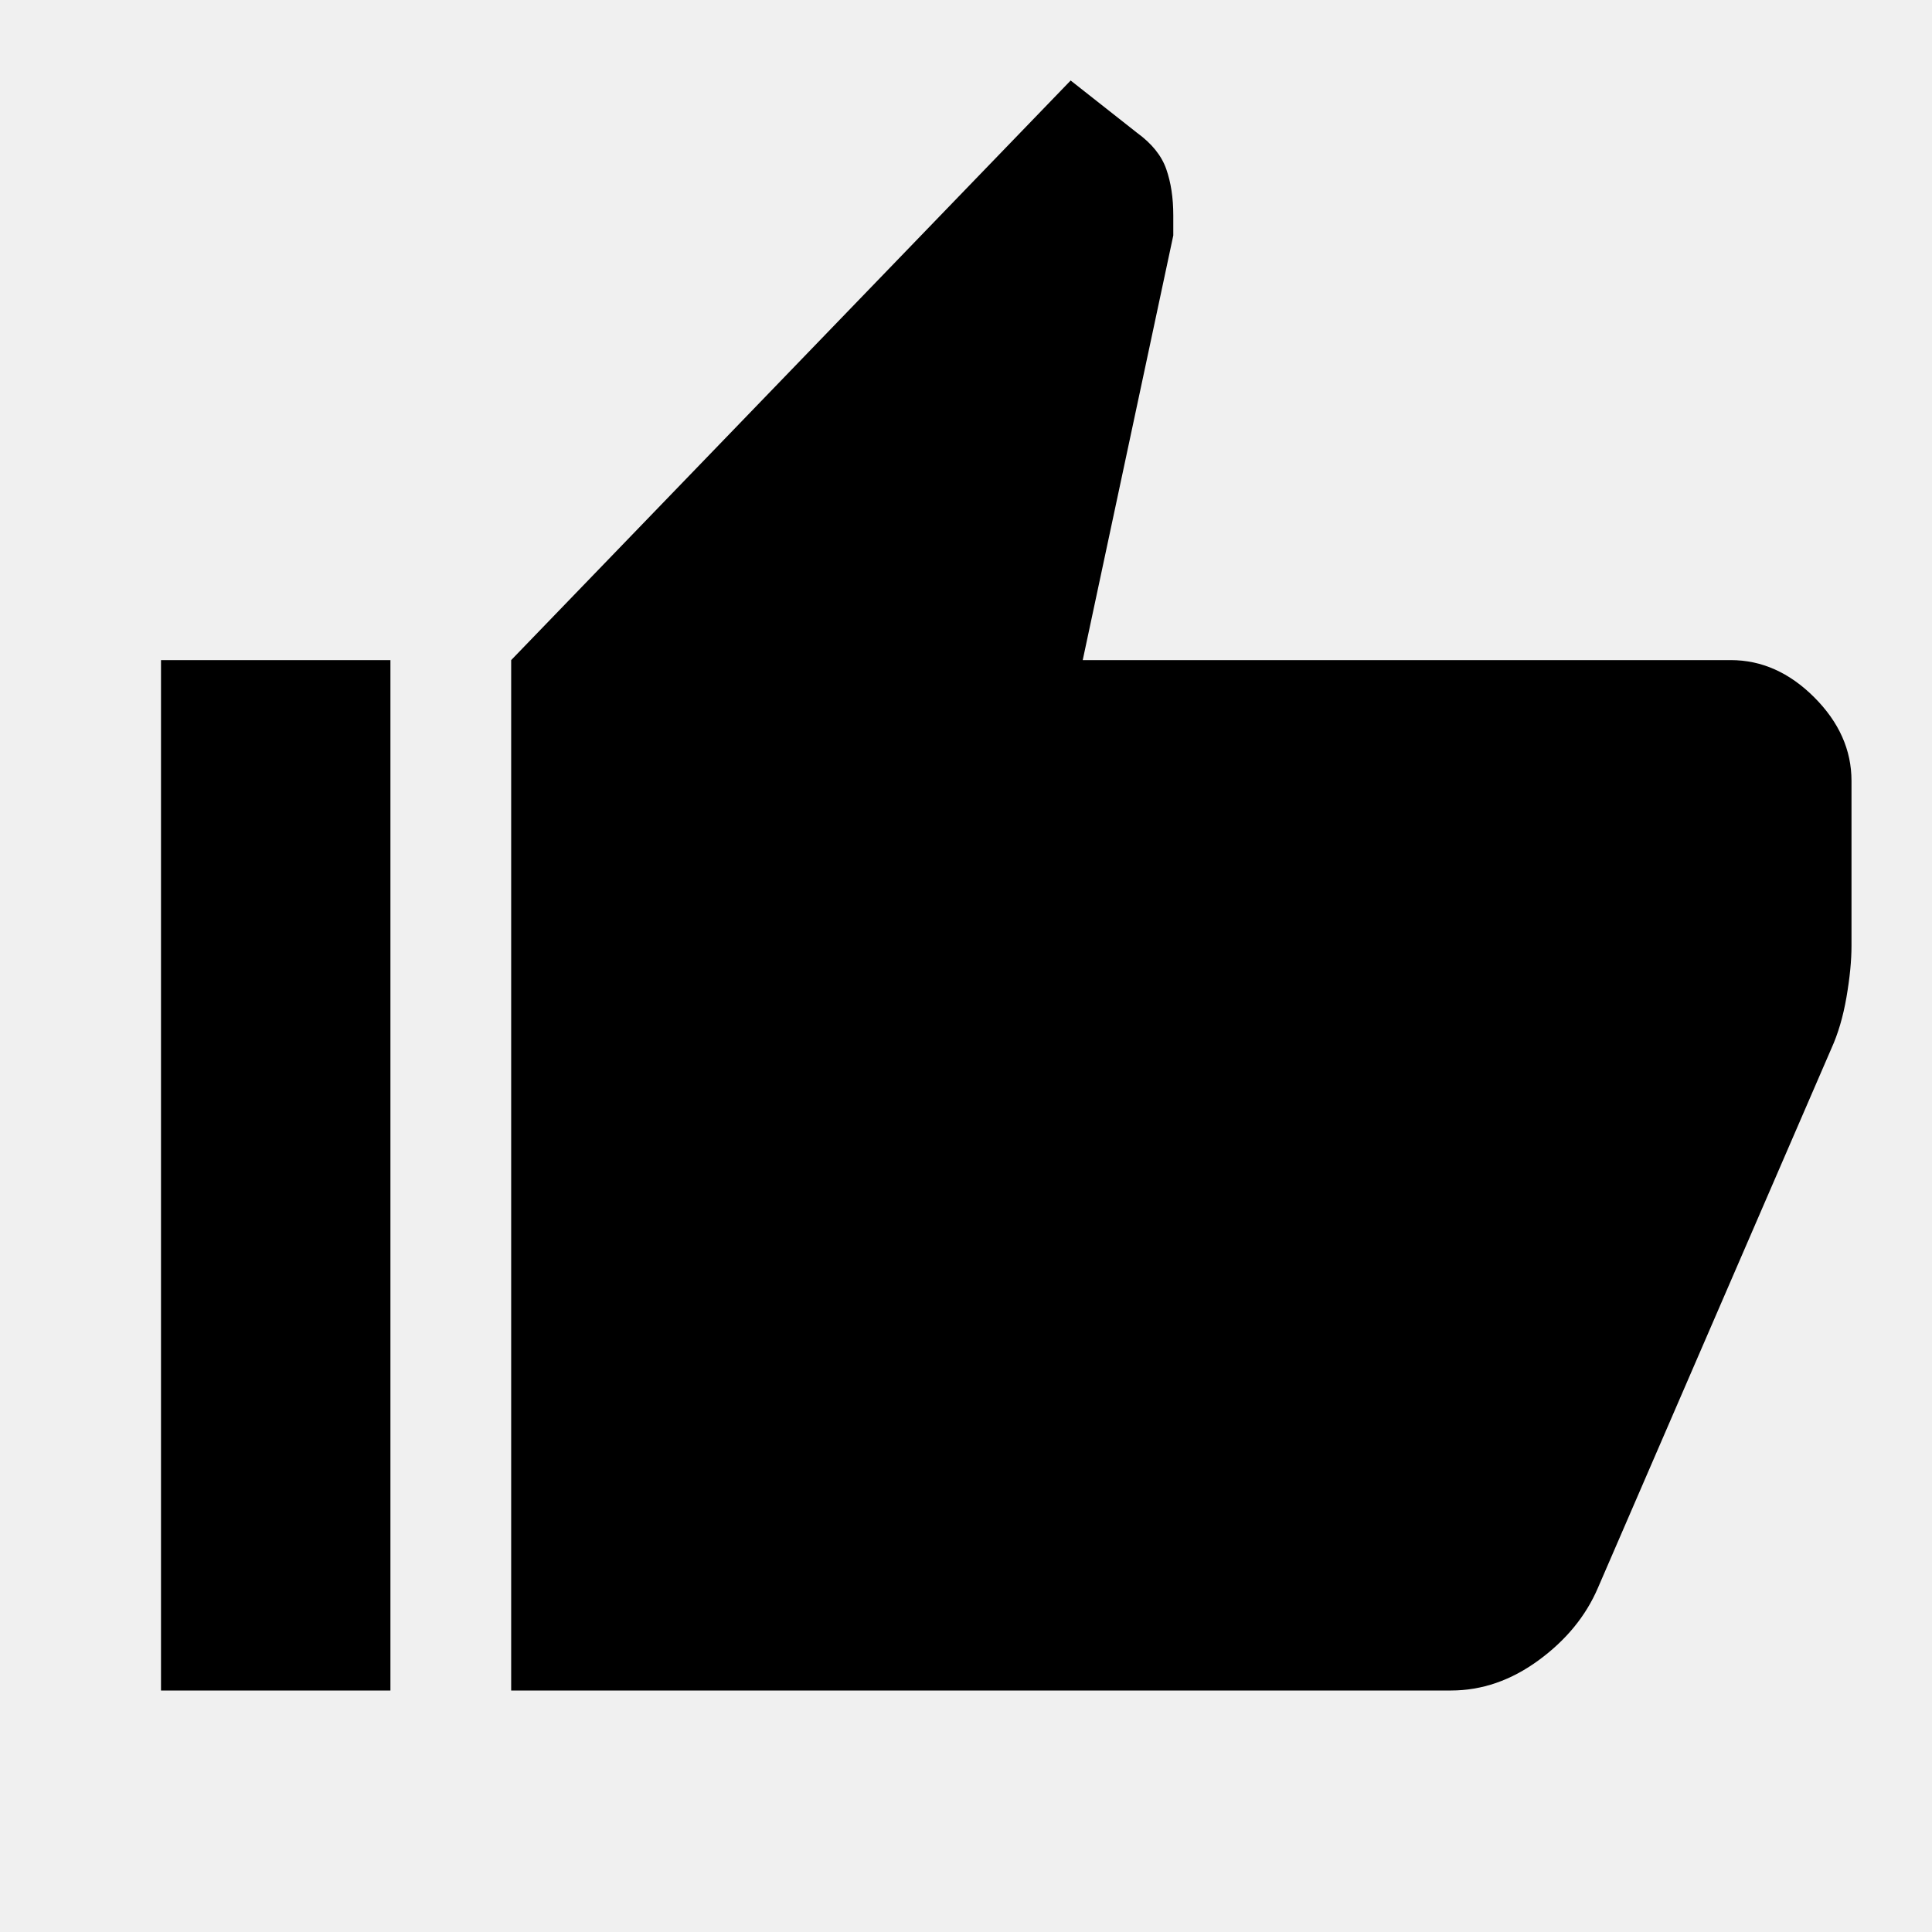
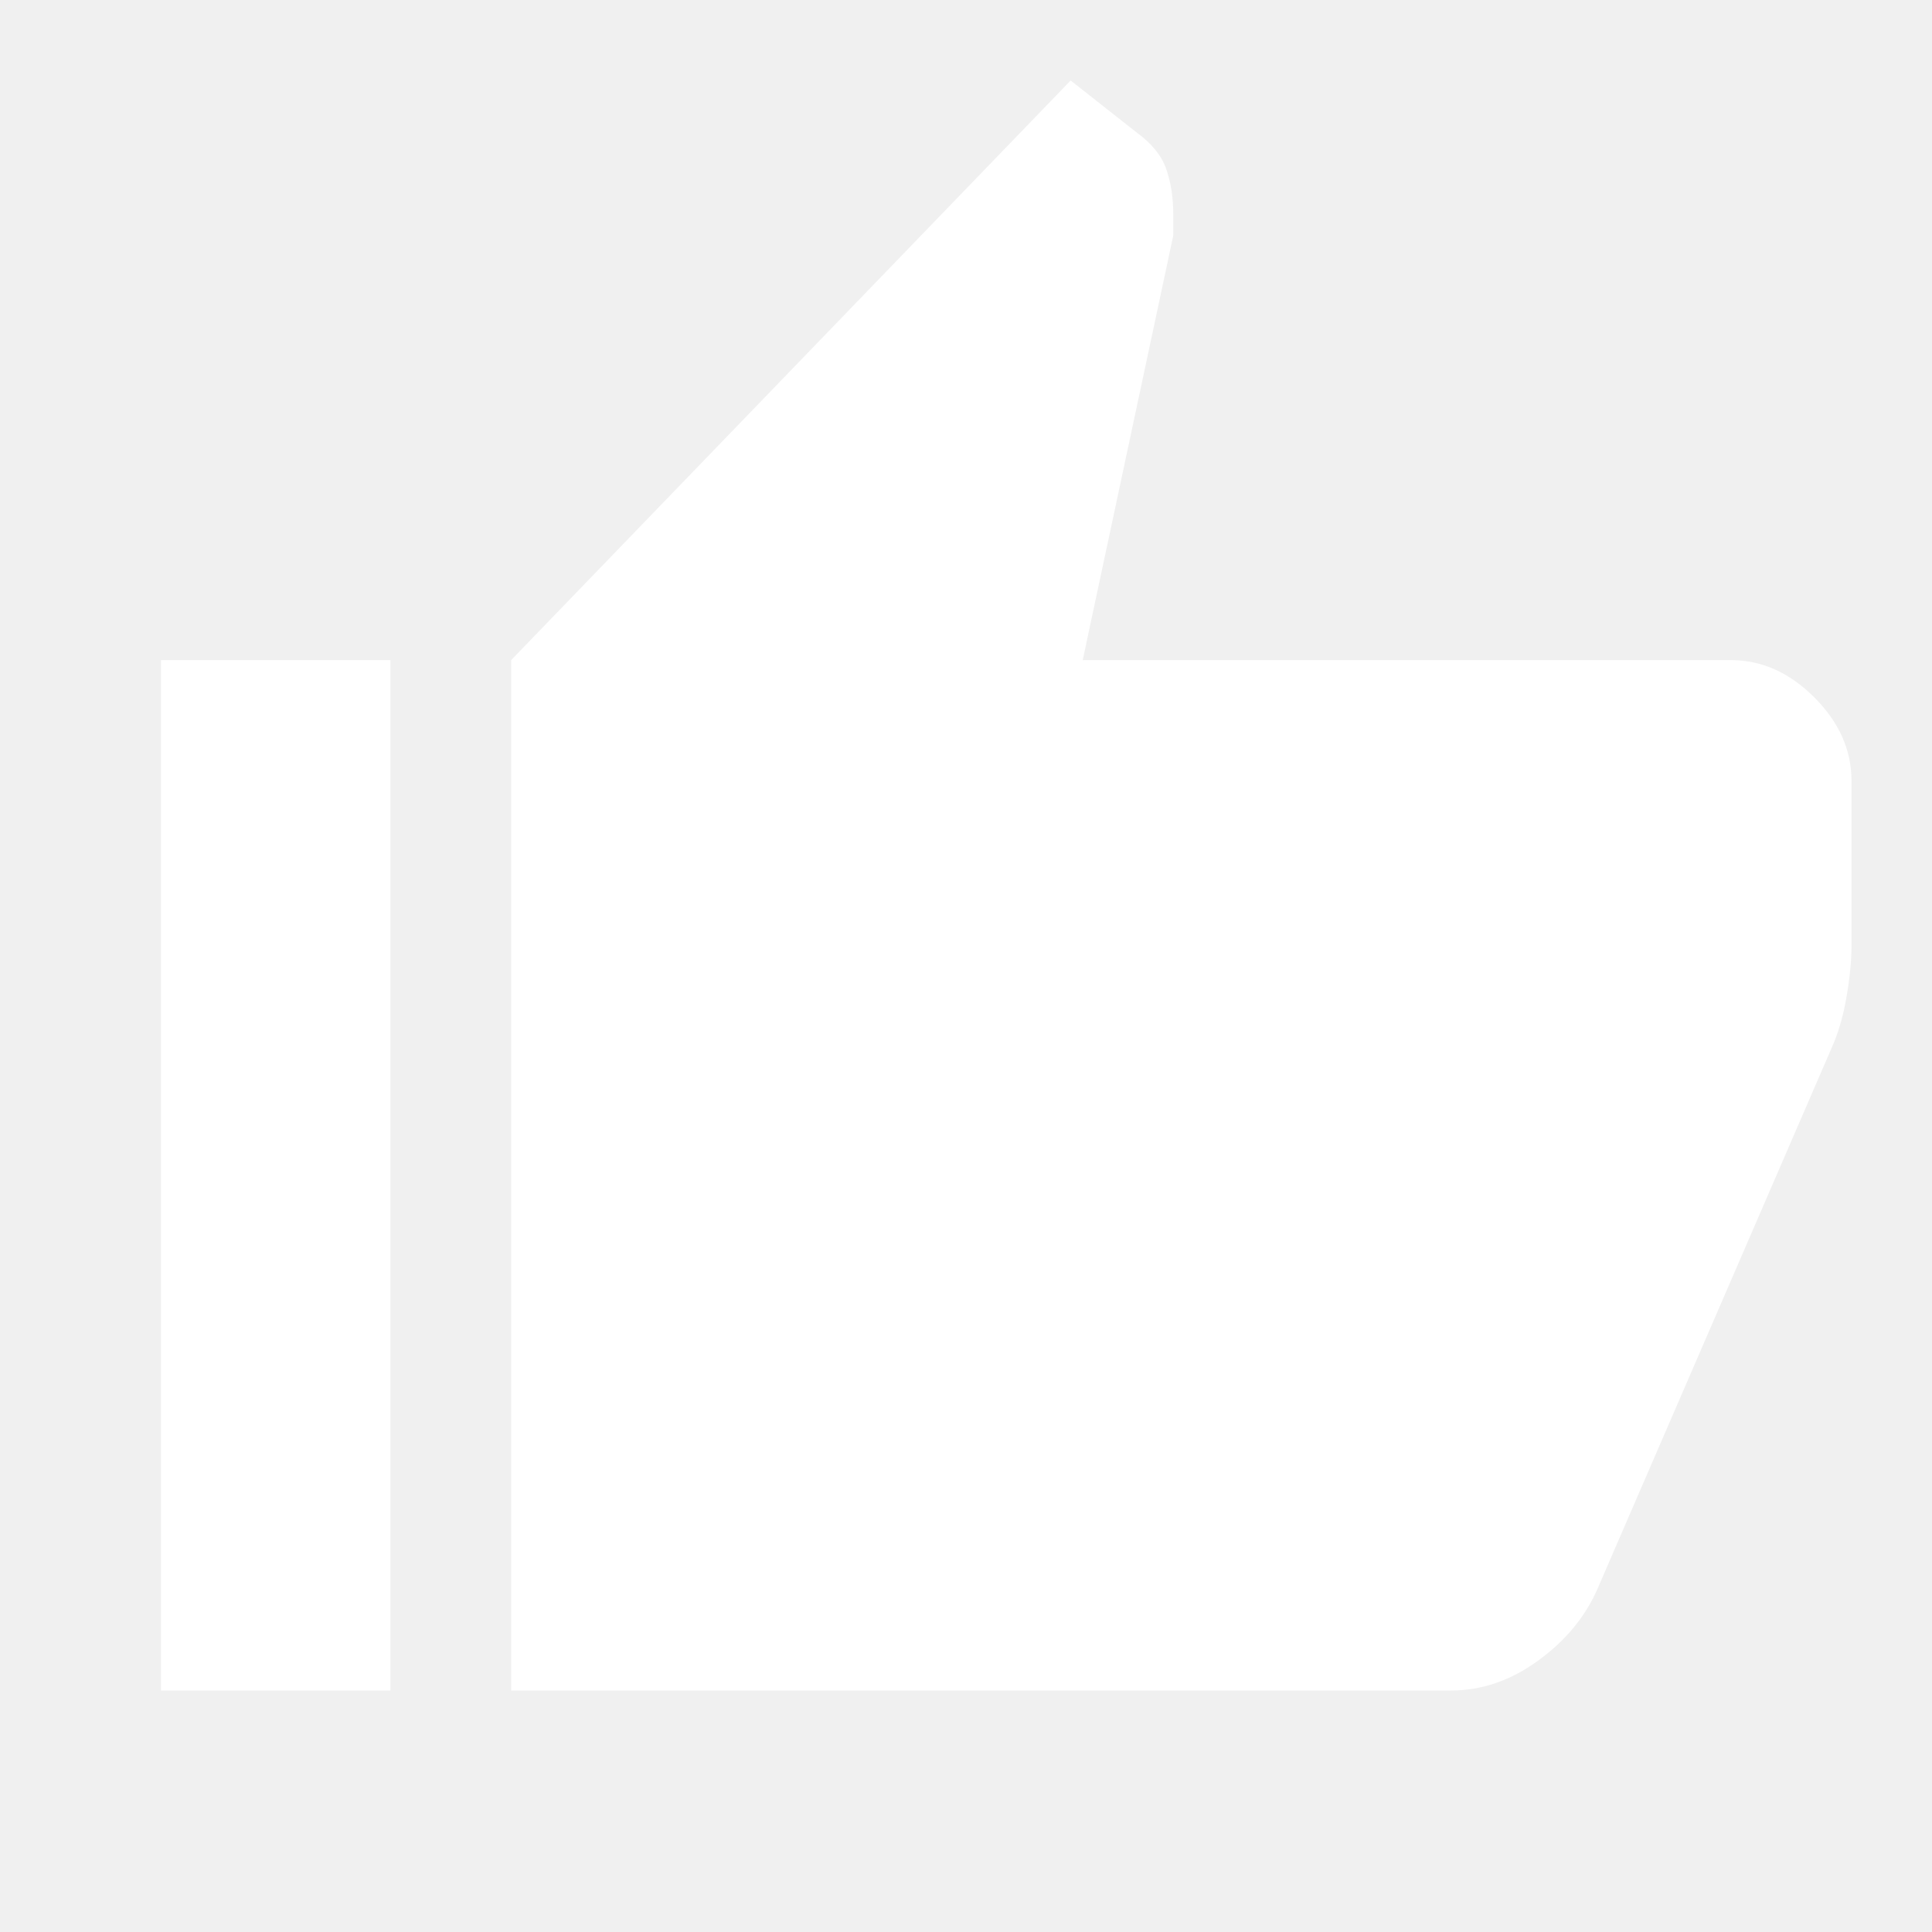
<svg xmlns="http://www.w3.org/2000/svg" height="48" width="48">
-   <path d="M36.05 42H12.7V16.4L26.6 2l1.65 1.3q.55.4.725.9.175.5.175 1.15v.5L26.9 16.4H43q1.15 0 2.075.925Q46 18.25 46 19.4v4.1q0 .55-.125 1.275-.125.725-.375 1.275l-5.8 13.4q-.45 1.05-1.475 1.8Q37.2 42 36.05 42ZM9.7 16.4V42H4V16.4Z" />
+   <path fill="#fff" d="M36.05 42H12.7V16.4L26.6 2l1.65 1.3q.55.4.725.9.175.5.175 1.15v.5L26.9 16.4H43q1.15 0 2.075.925Q46 18.25 46 19.4v4.1q0 .55-.125 1.275-.125.725-.375 1.275l-5.8 13.4q-.45 1.05-1.475 1.8Q37.2 42 36.05 42ZM9.7 16.4V42H4V16.4Z" />
</svg>
